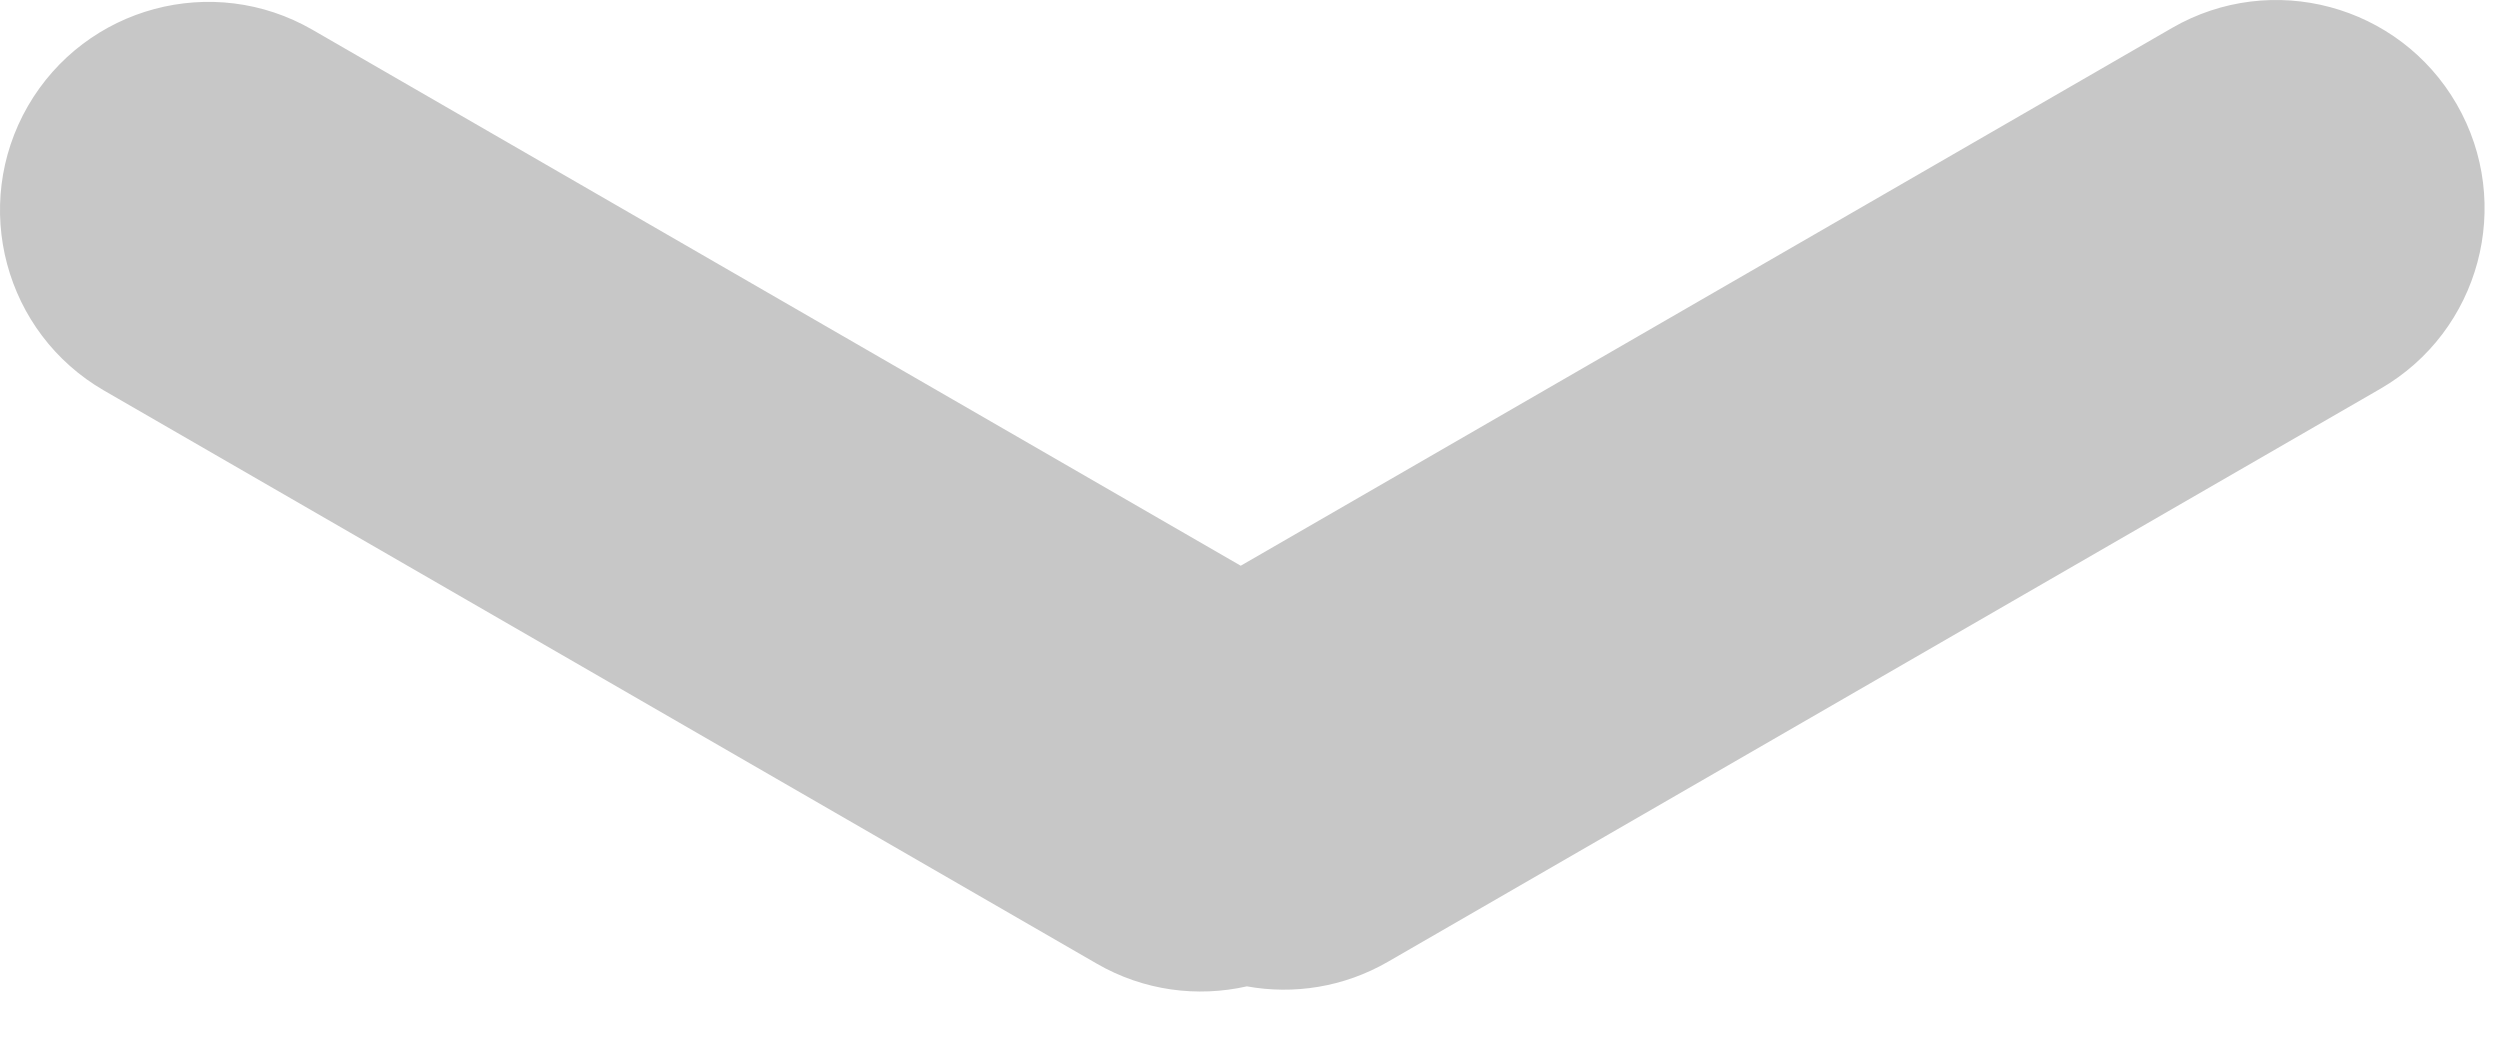
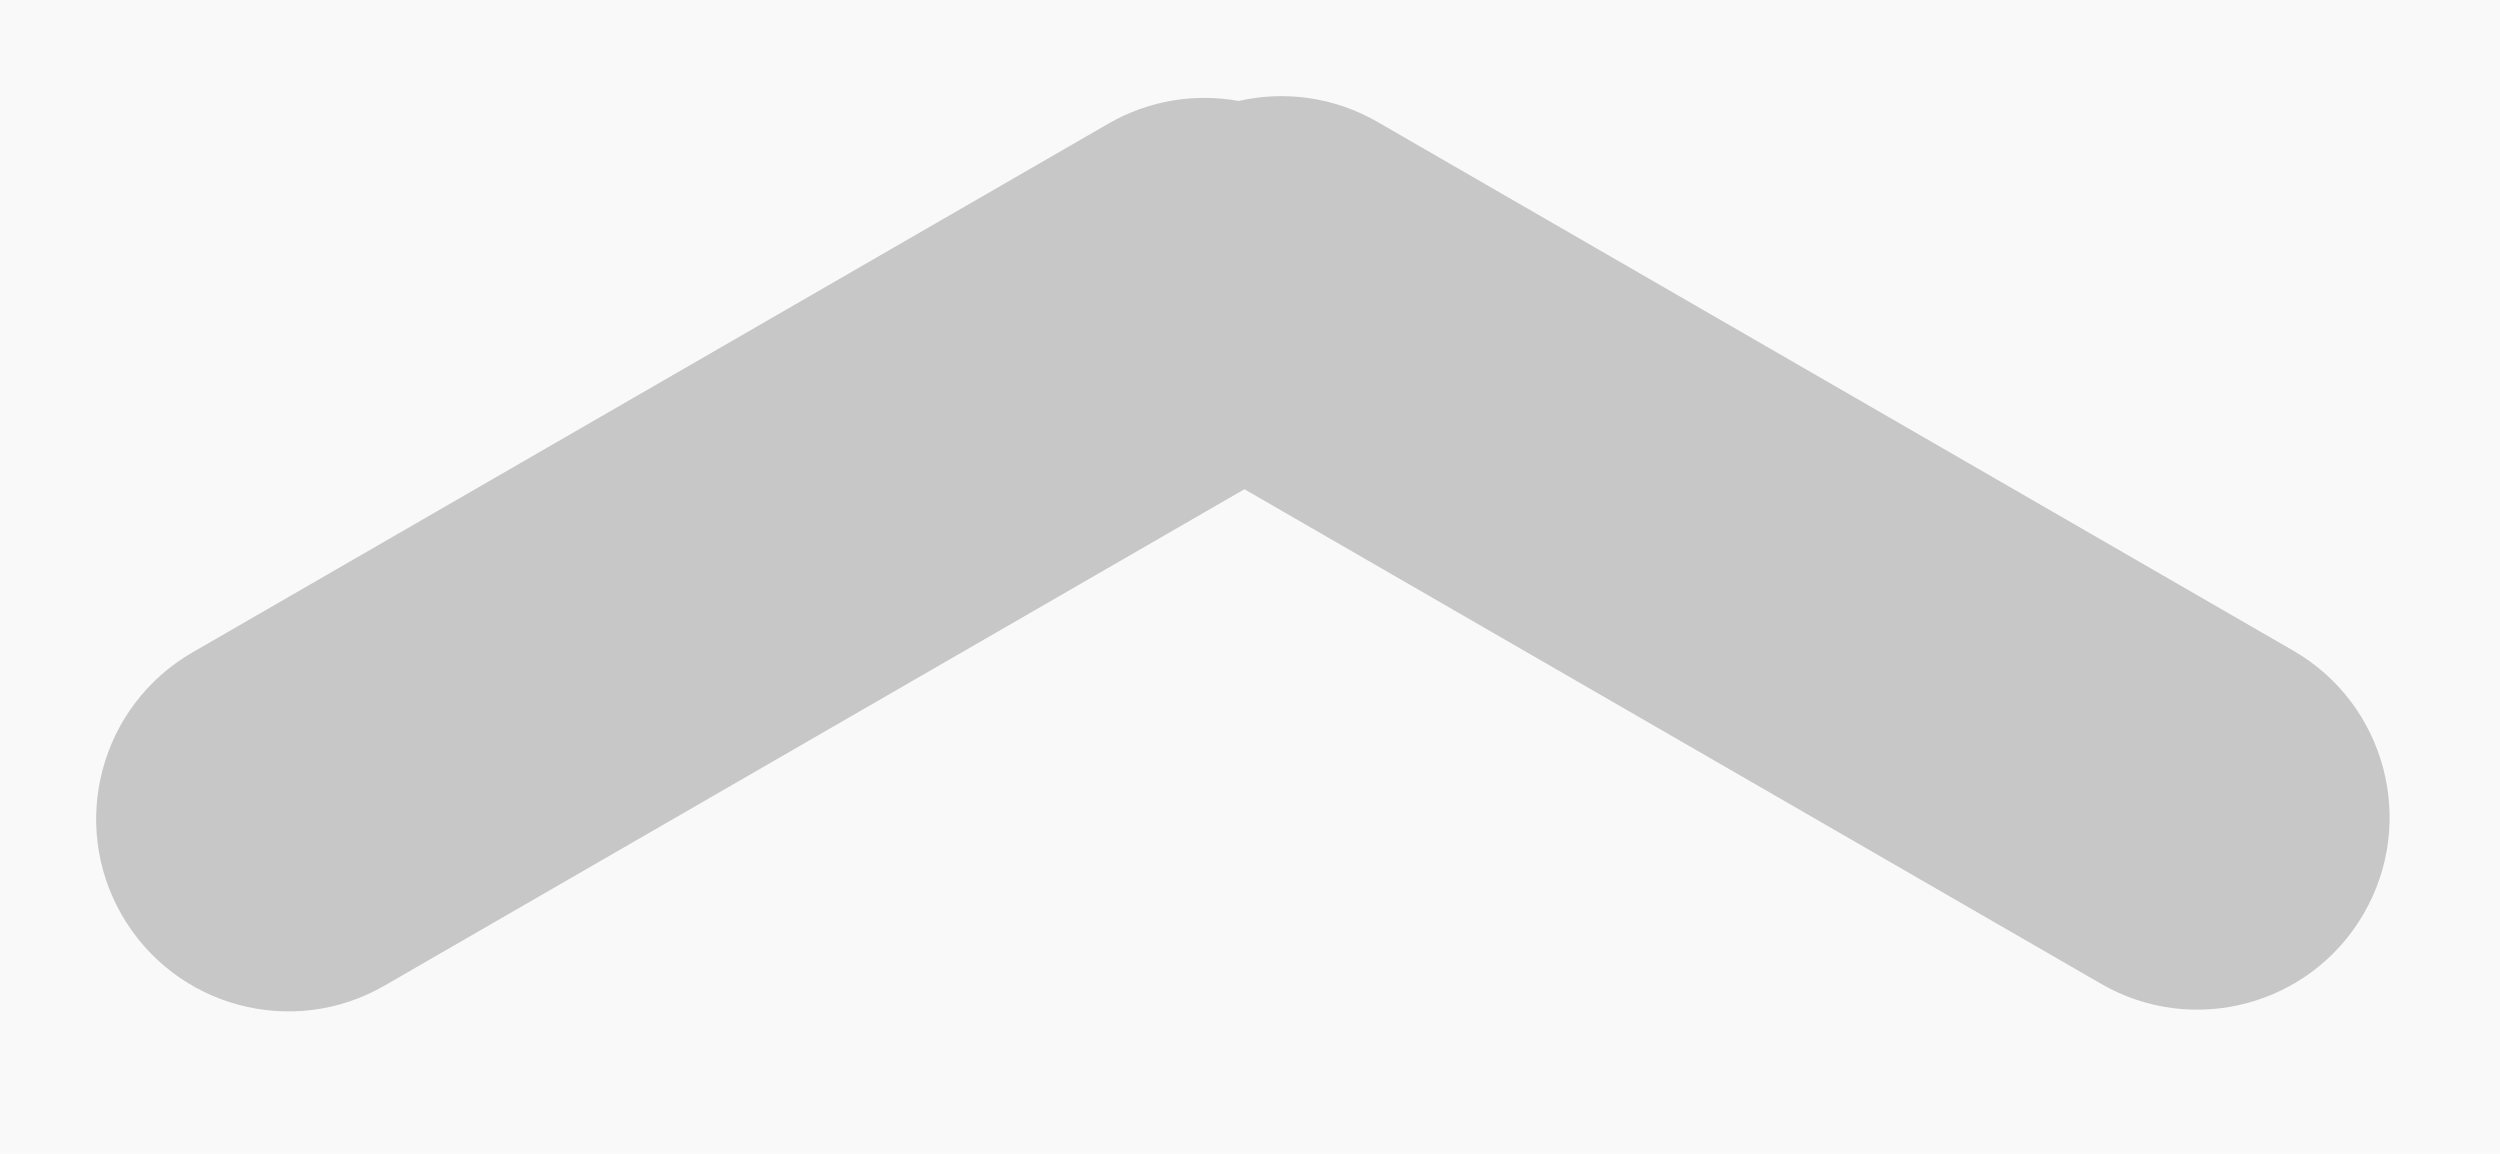
- <svg xmlns="http://www.w3.org/2000/svg" width="24" height="10" viewBox="0 0 24 10" fill="none">
-   <path fill-rule="evenodd" clip-rule="evenodd" d="M11.911 5.431L20.852 0.268C21.808 -0.284 23.032 0.044 23.584 1C24.136 1.957 23.808 3.18 22.852 3.732L13.326 9.232C12.899 9.479 12.419 9.55 11.97 9.469C11.496 9.576 10.981 9.513 10.527 9.25L1 3.75C0.044 3.198 -0.284 1.975 0.268 1.018C0.821 0.062 2.044 -0.266 3 0.286L11.911 5.431Z" fill="#C7C7C7" />
+ <svg xmlns="http://www.w3.org/2000/svg" width="26" height="12" viewBox="0 0 26 12" fill="none">
+   <rect width="26" height="12" fill="#F9F9F9" />
+   <path fill-rule="evenodd" clip-rule="evenodd" d="M12.942 5.088L4 10.25C3.044 10.803 1.821 10.475 1.268 9.518C0.716 8.562 1.044 7.339 2 6.786L11.527 1.286C11.953 1.04 12.433 0.969 12.882 1.05C13.357 0.942 13.871 1.006 14.326 1.268L23.852 6.768C24.808 7.321 25.136 8.544 24.584 9.5C24.032 10.457 22.808 10.785 21.852 10.232L12.942 5.088Z" fill="#C7C7C7" />
</svg>
